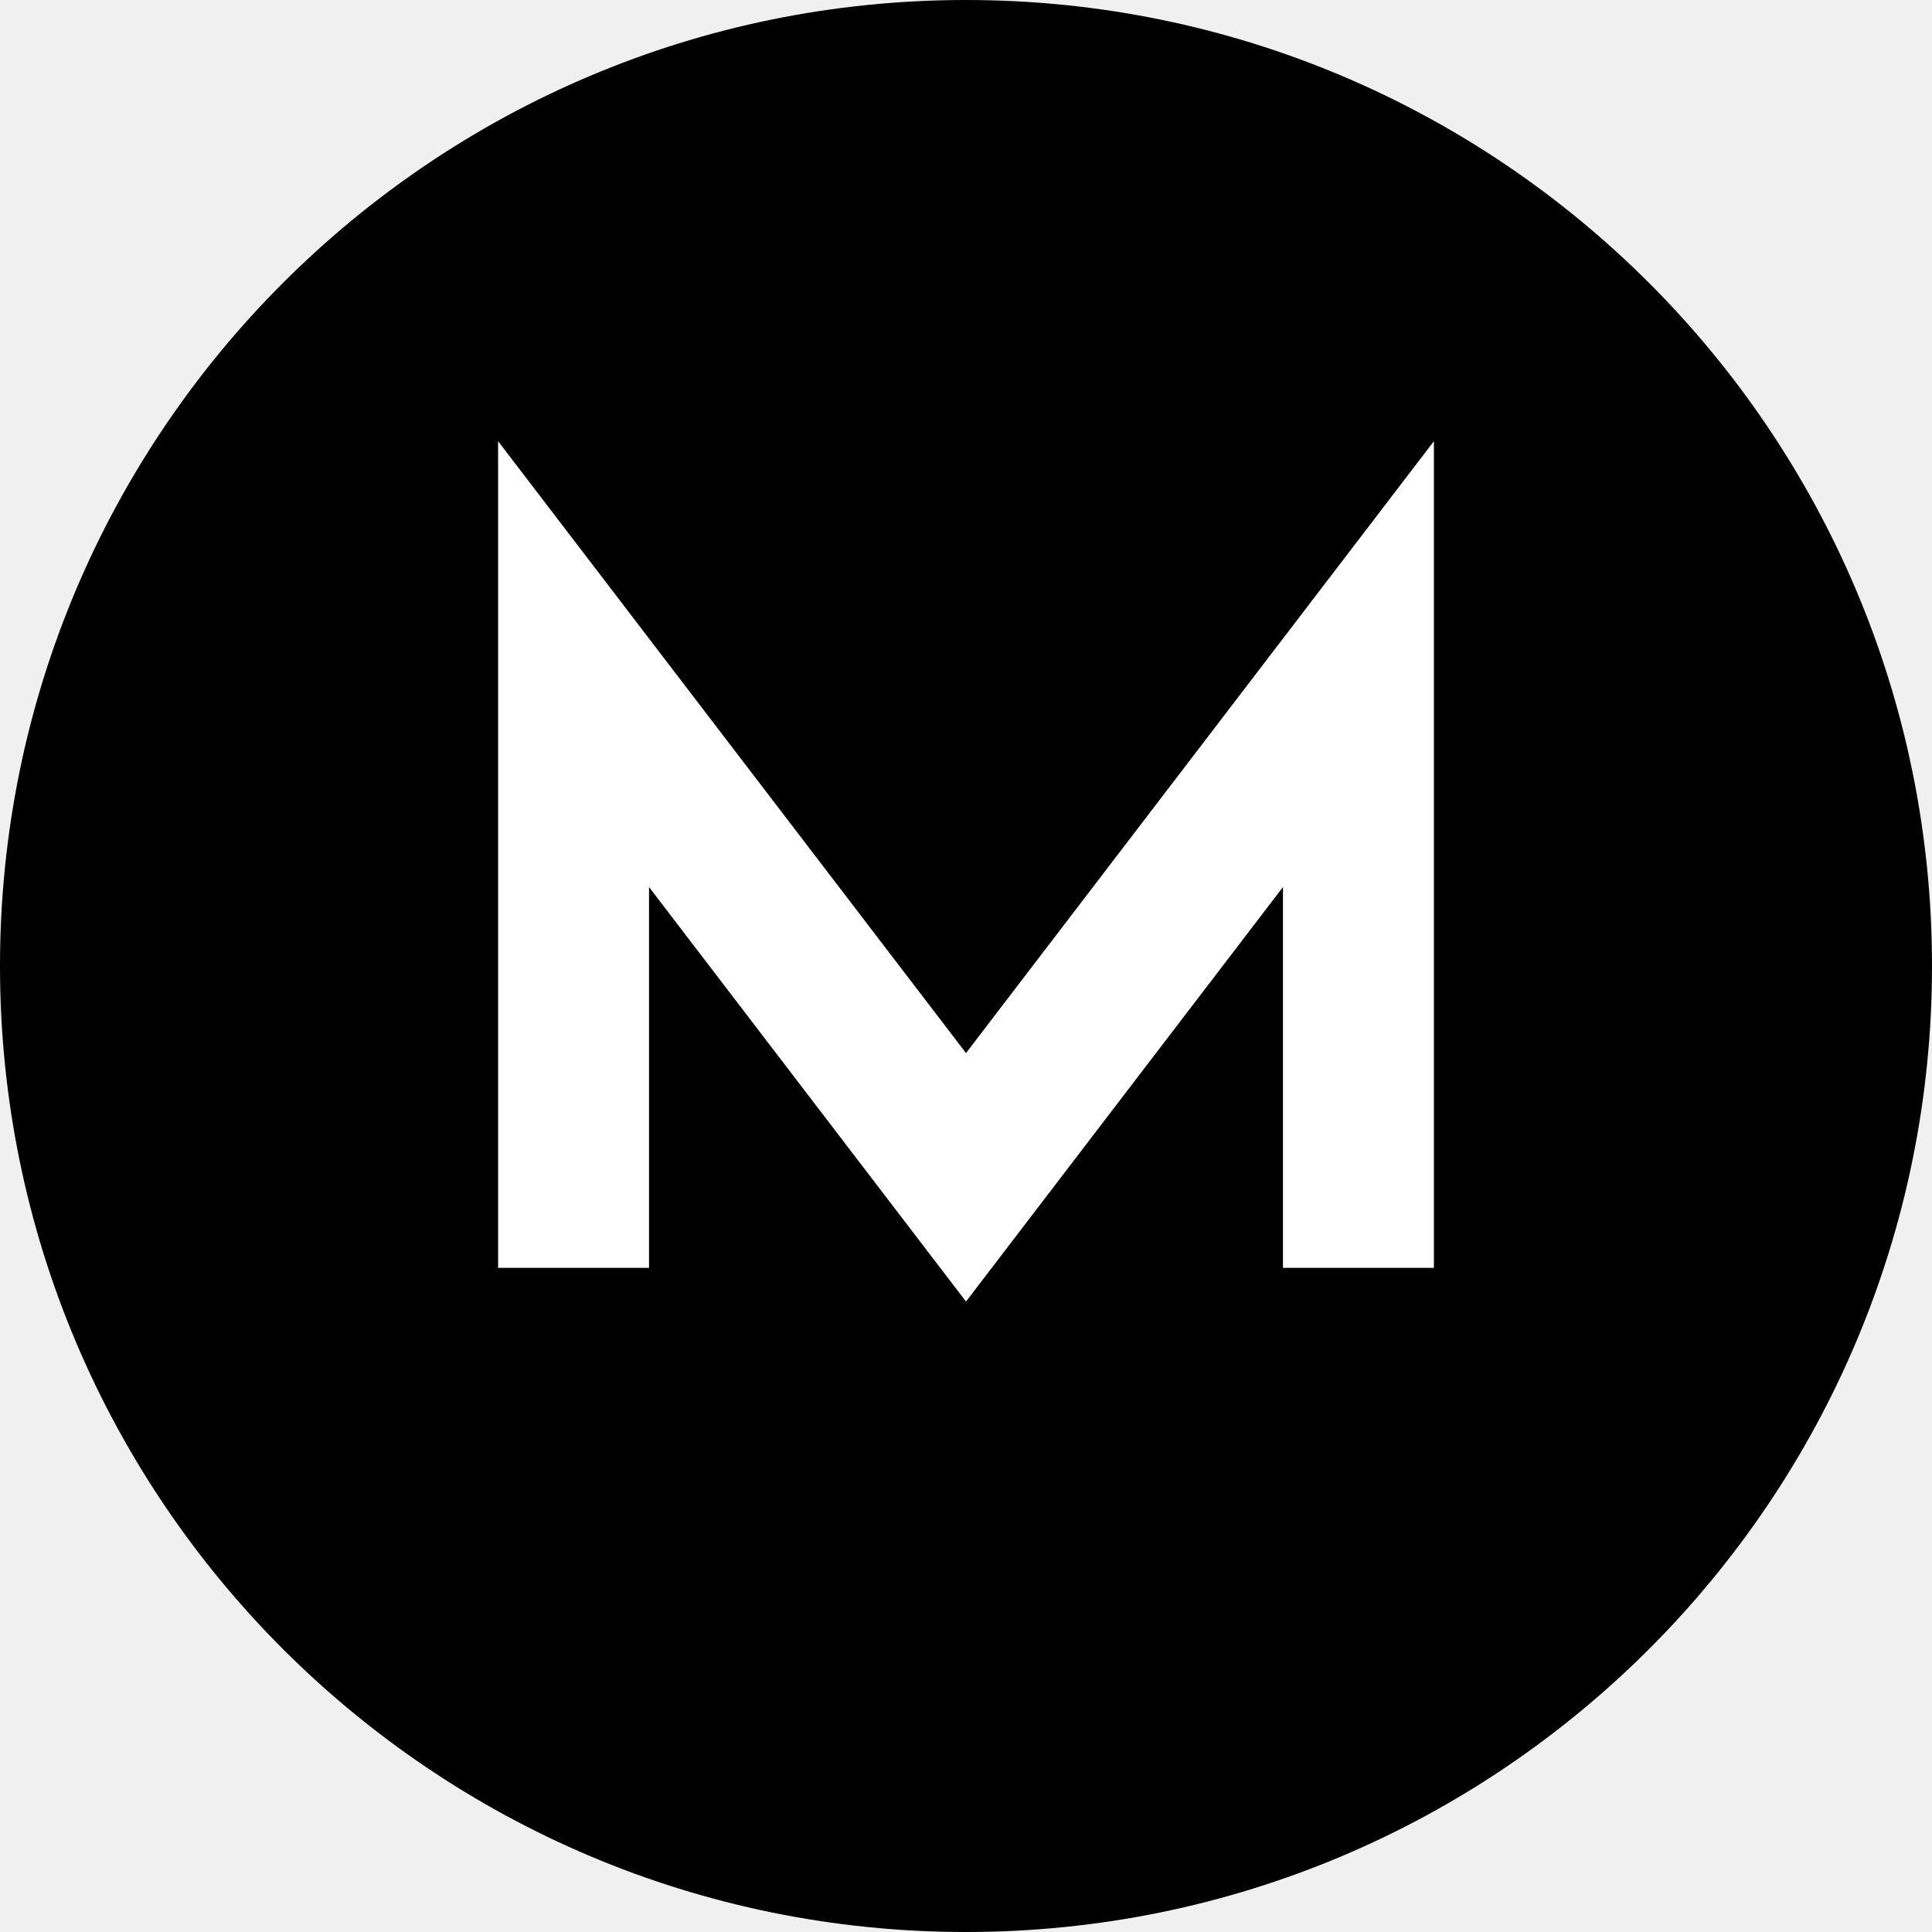
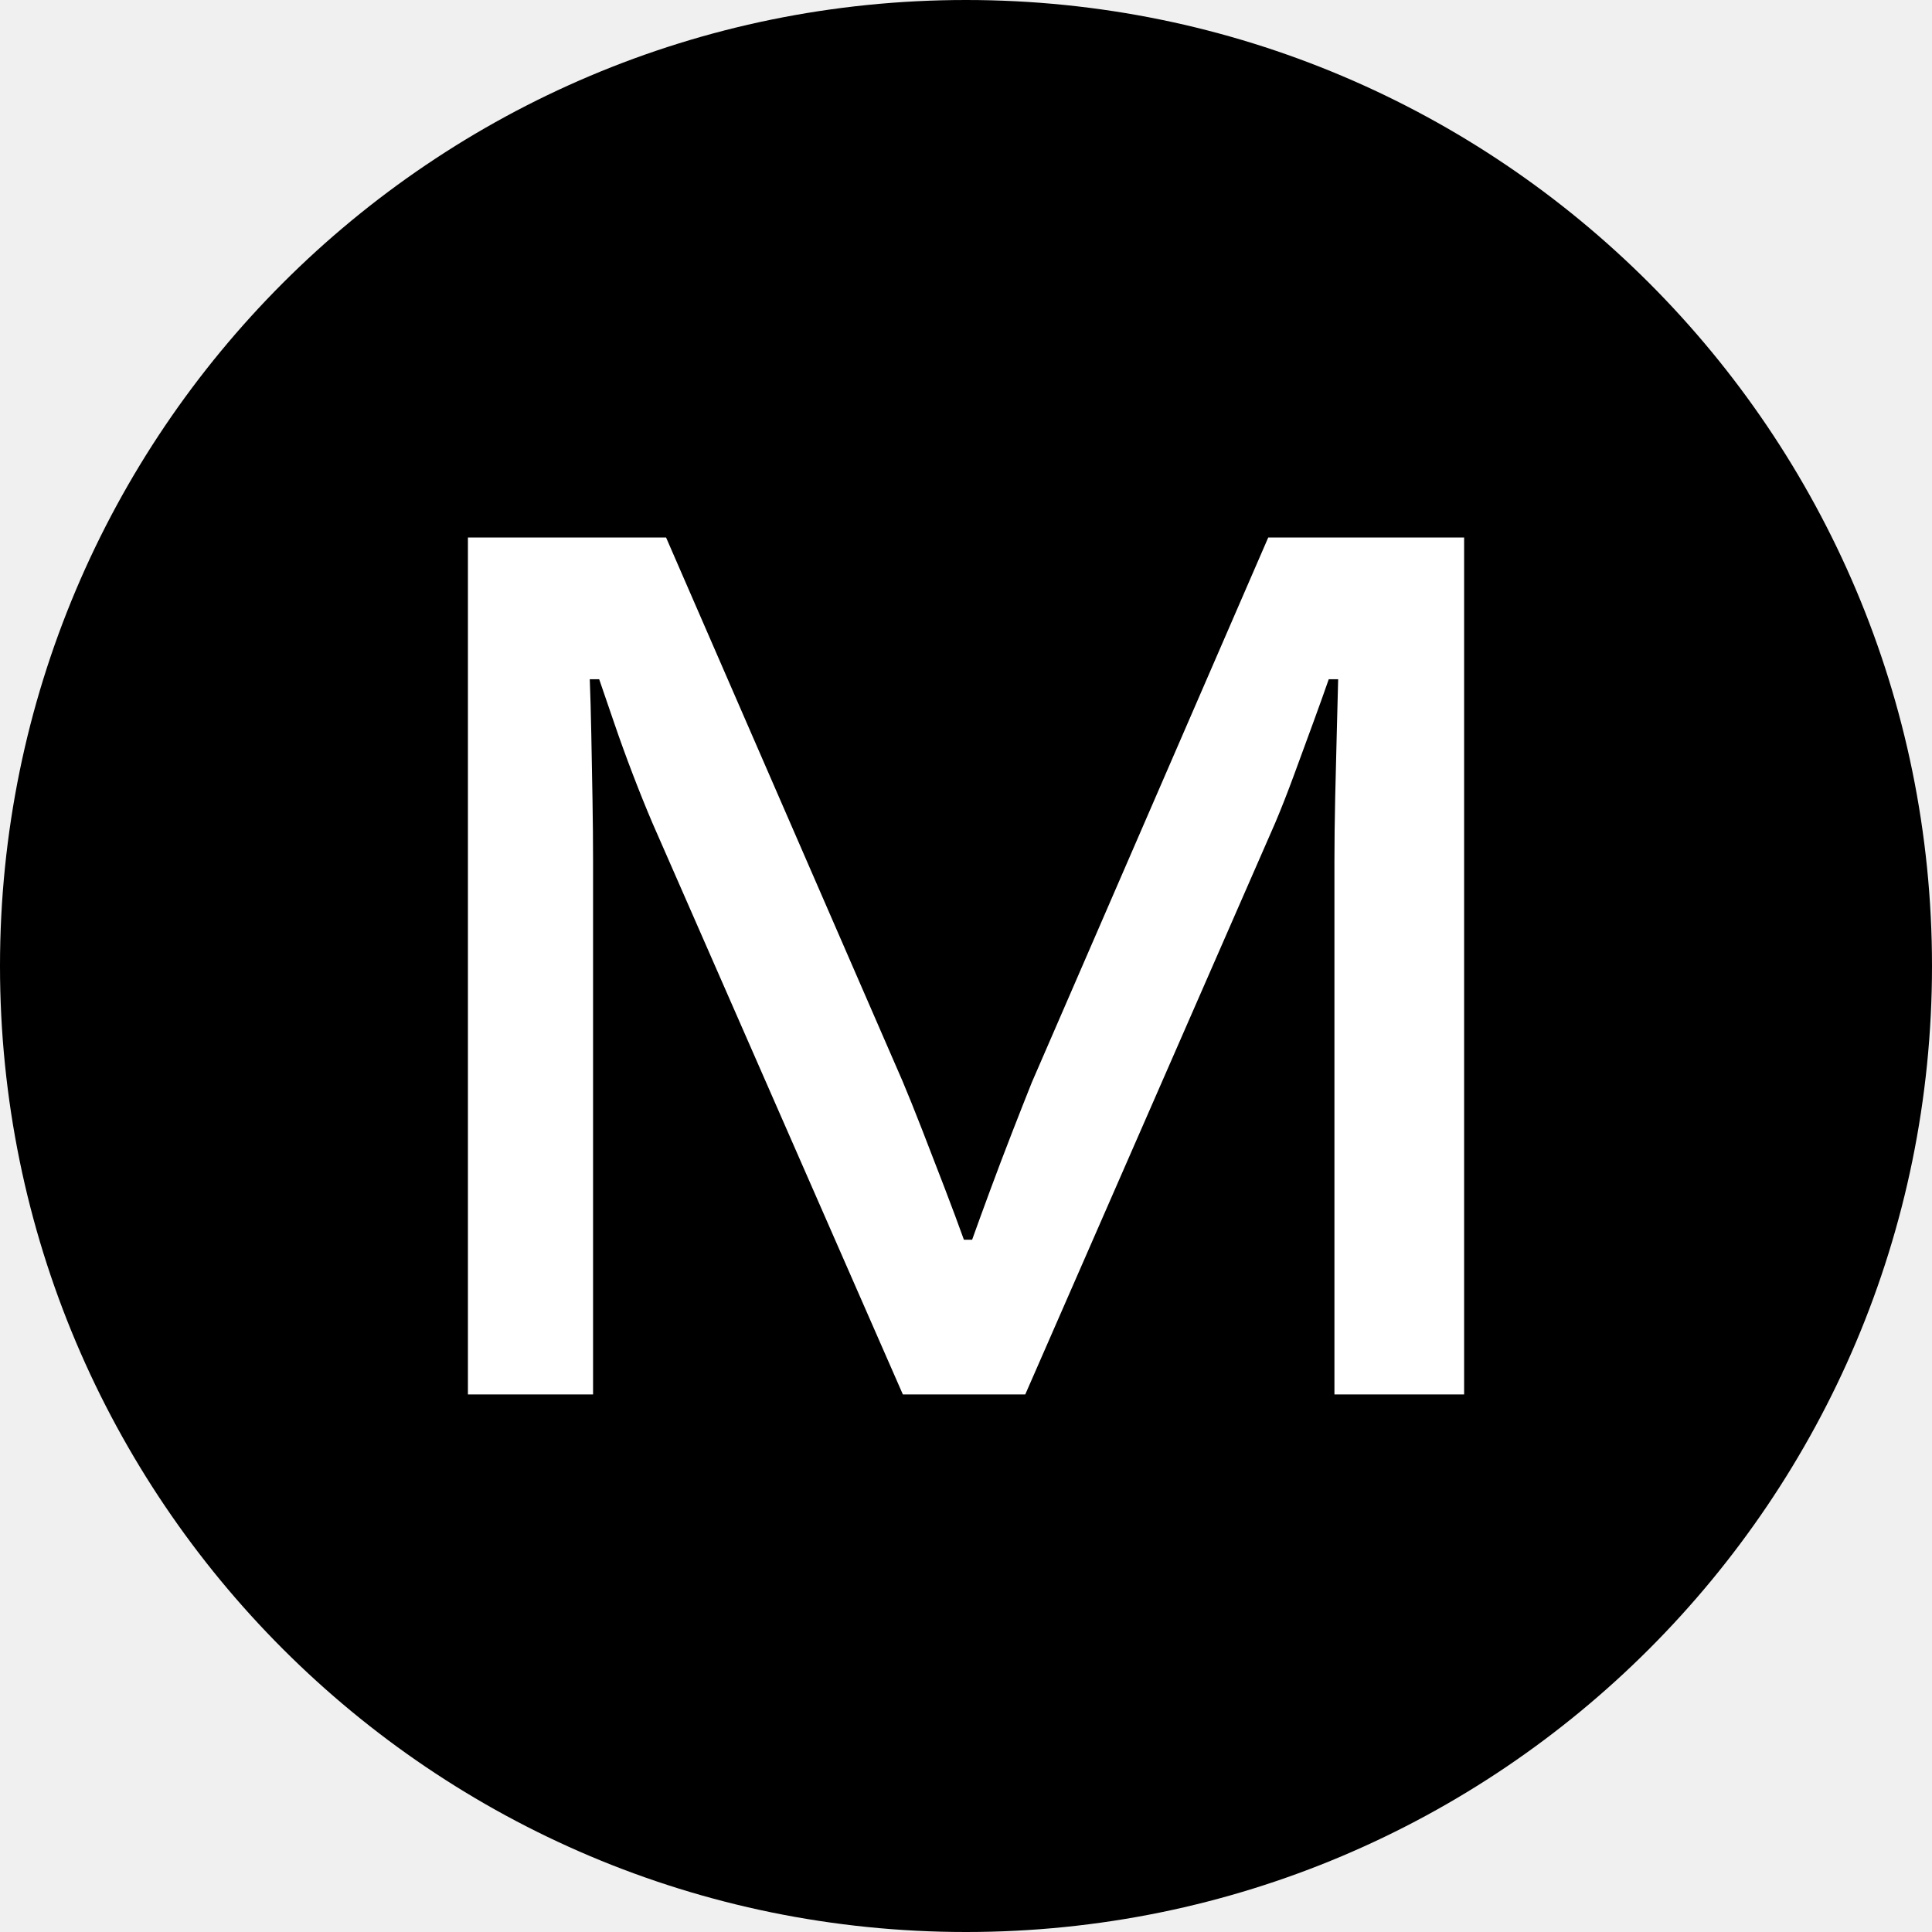
<svg xmlns="http://www.w3.org/2000/svg" viewBox="0 0 64 64">
  <circle cx="32" cy="32" r="32" fill="#000" />
-   <path d="M19,42 V22 L32,39 L45,22 V42" fill="none" stroke="#fff" stroke-width="5" stroke-linecap="butt" stroke-linejoin="miter" stroke-miterlimit="4" />
+   <g transform="translate(11.371 46.193) scale(0.04136 -0.04136)">
+     <path d="M99.843 0V686.346H258.556L447.925 250.971Q454.566 235.24 463.58 212.117Q472.595 188.994 481.546 165.636Q490.497 142.277 497.094 123.91H503.664Q509.758 140.924 518.116 163.541Q526.473 186.158 535.481 209.304Q544.488 232.449 551.467 249.886L740.836 686.346H897.724V0H793.857V427.225Q793.857 449.96 794.455 477.957Q795.052 505.953 795.772 531.596Q796.493 557.239 796.839 572.822H789.298Q784.588 559.21 777.002 538.462Q769.415 517.715 761.487 496.177Q753.559 474.64 746.43 457.808L546.224 0H448.204L247.652 457.613Q239.732 476.227 231.775 497.014Q223.819 517.801 216.996 537.784Q210.173 557.766 204.978 572.822H197.438Q198.144 554.853 198.658 529.011Q199.173 503.169 199.623 476.44Q200.073 449.712 200.073 427.225V0Z" fill="#fff" />
+   </g>
</svg>
